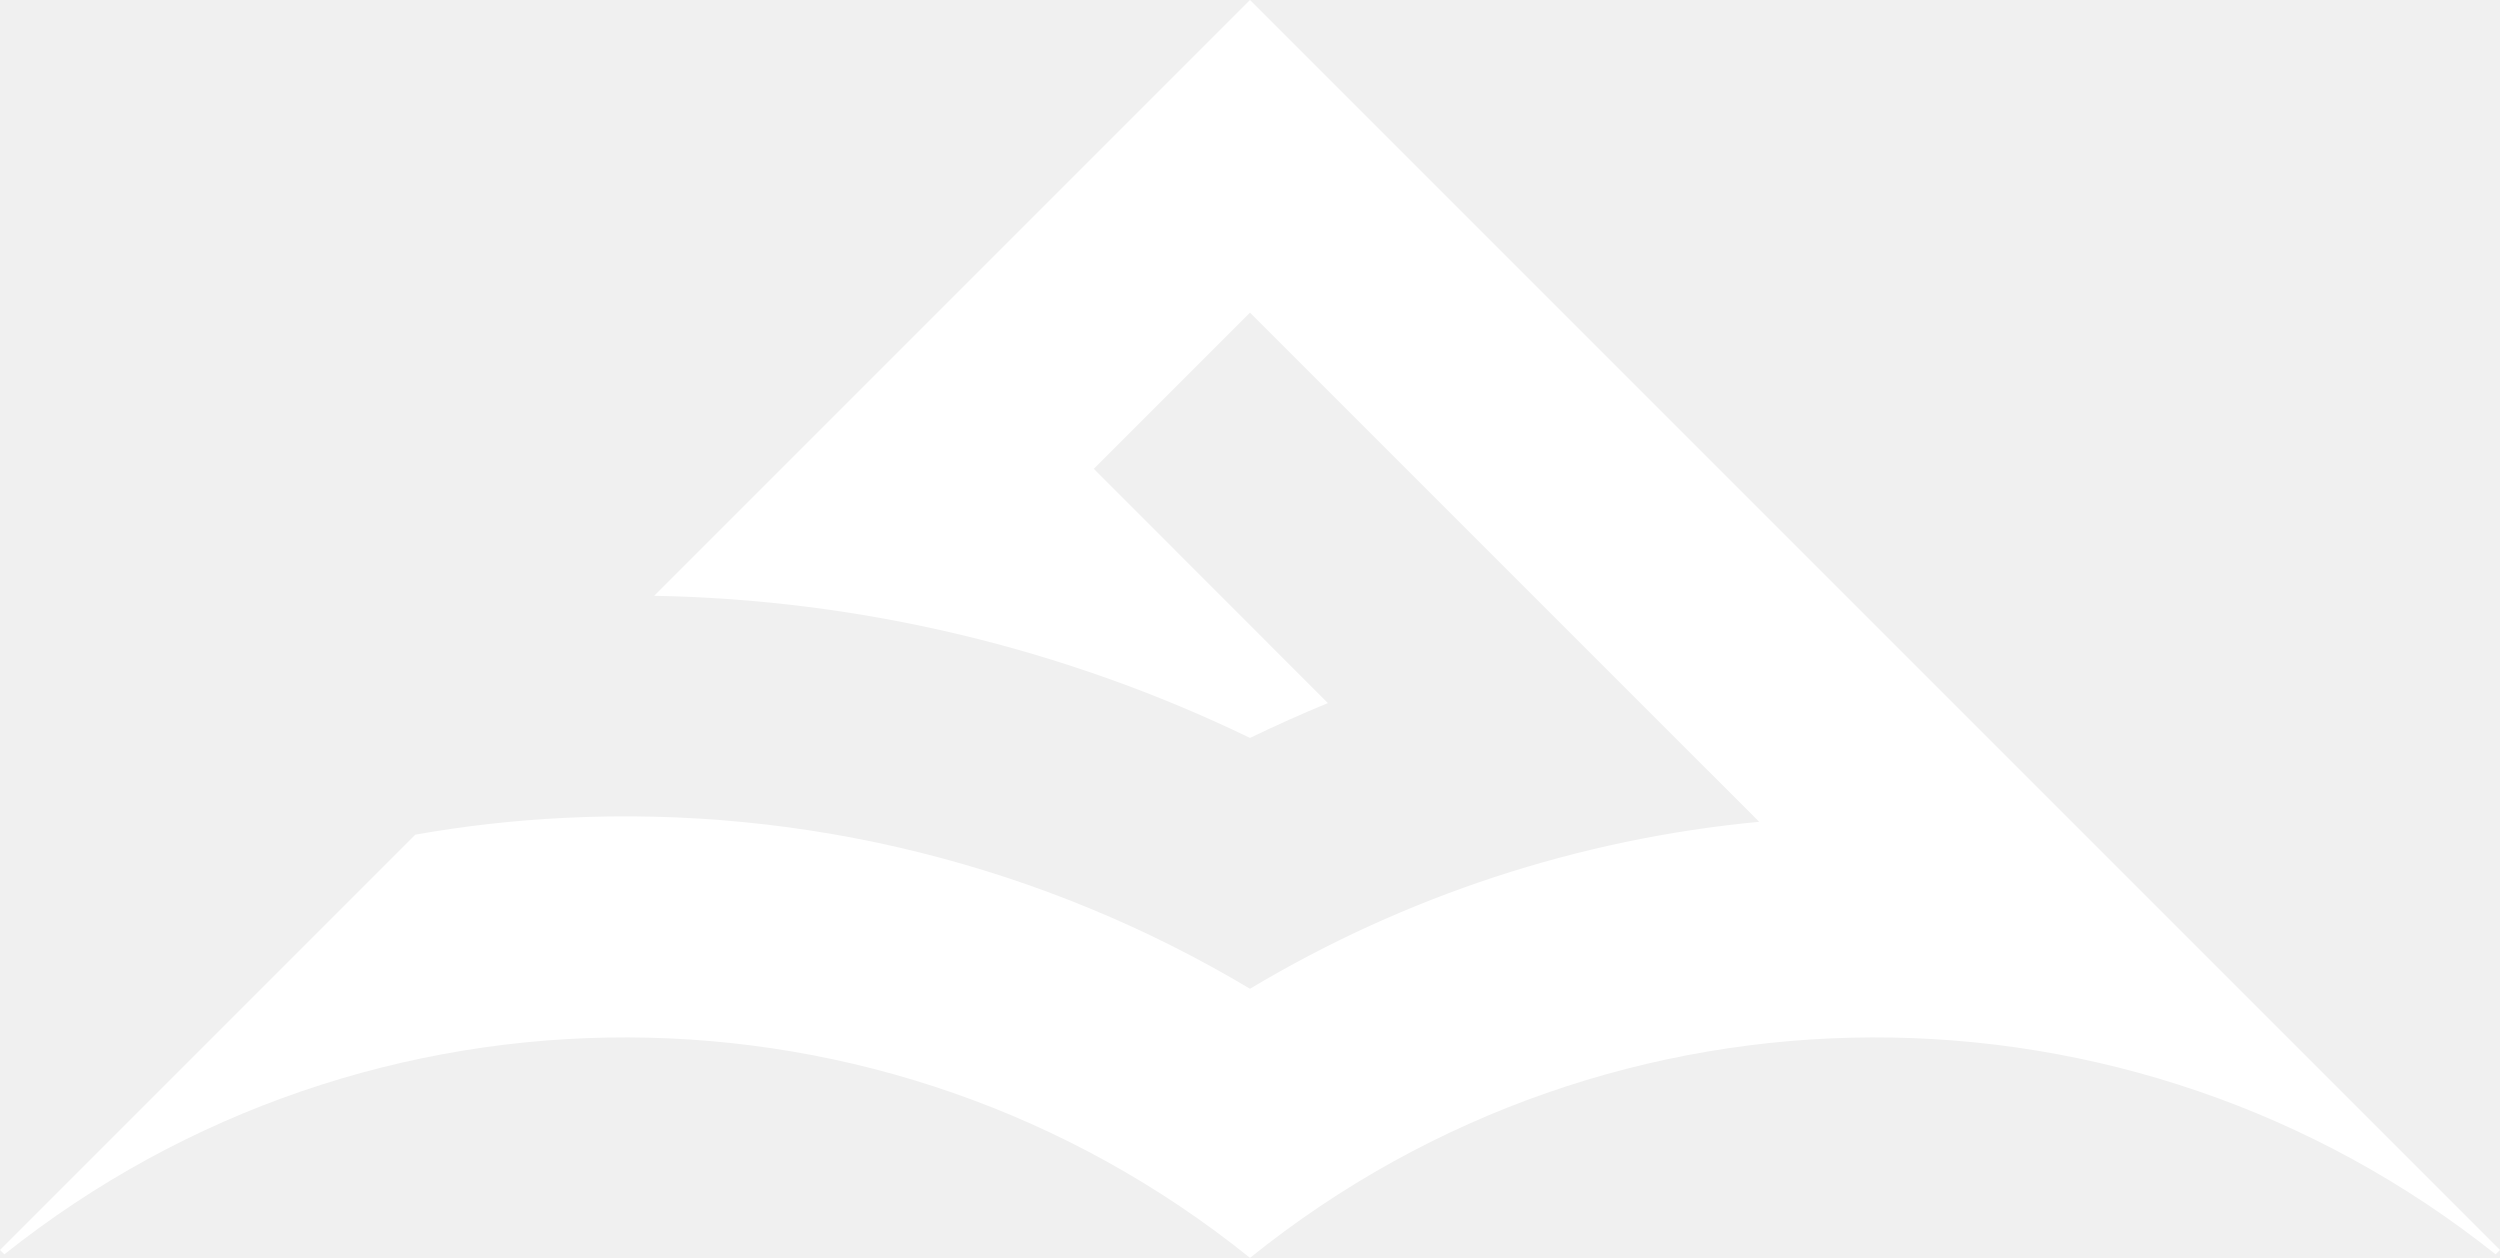
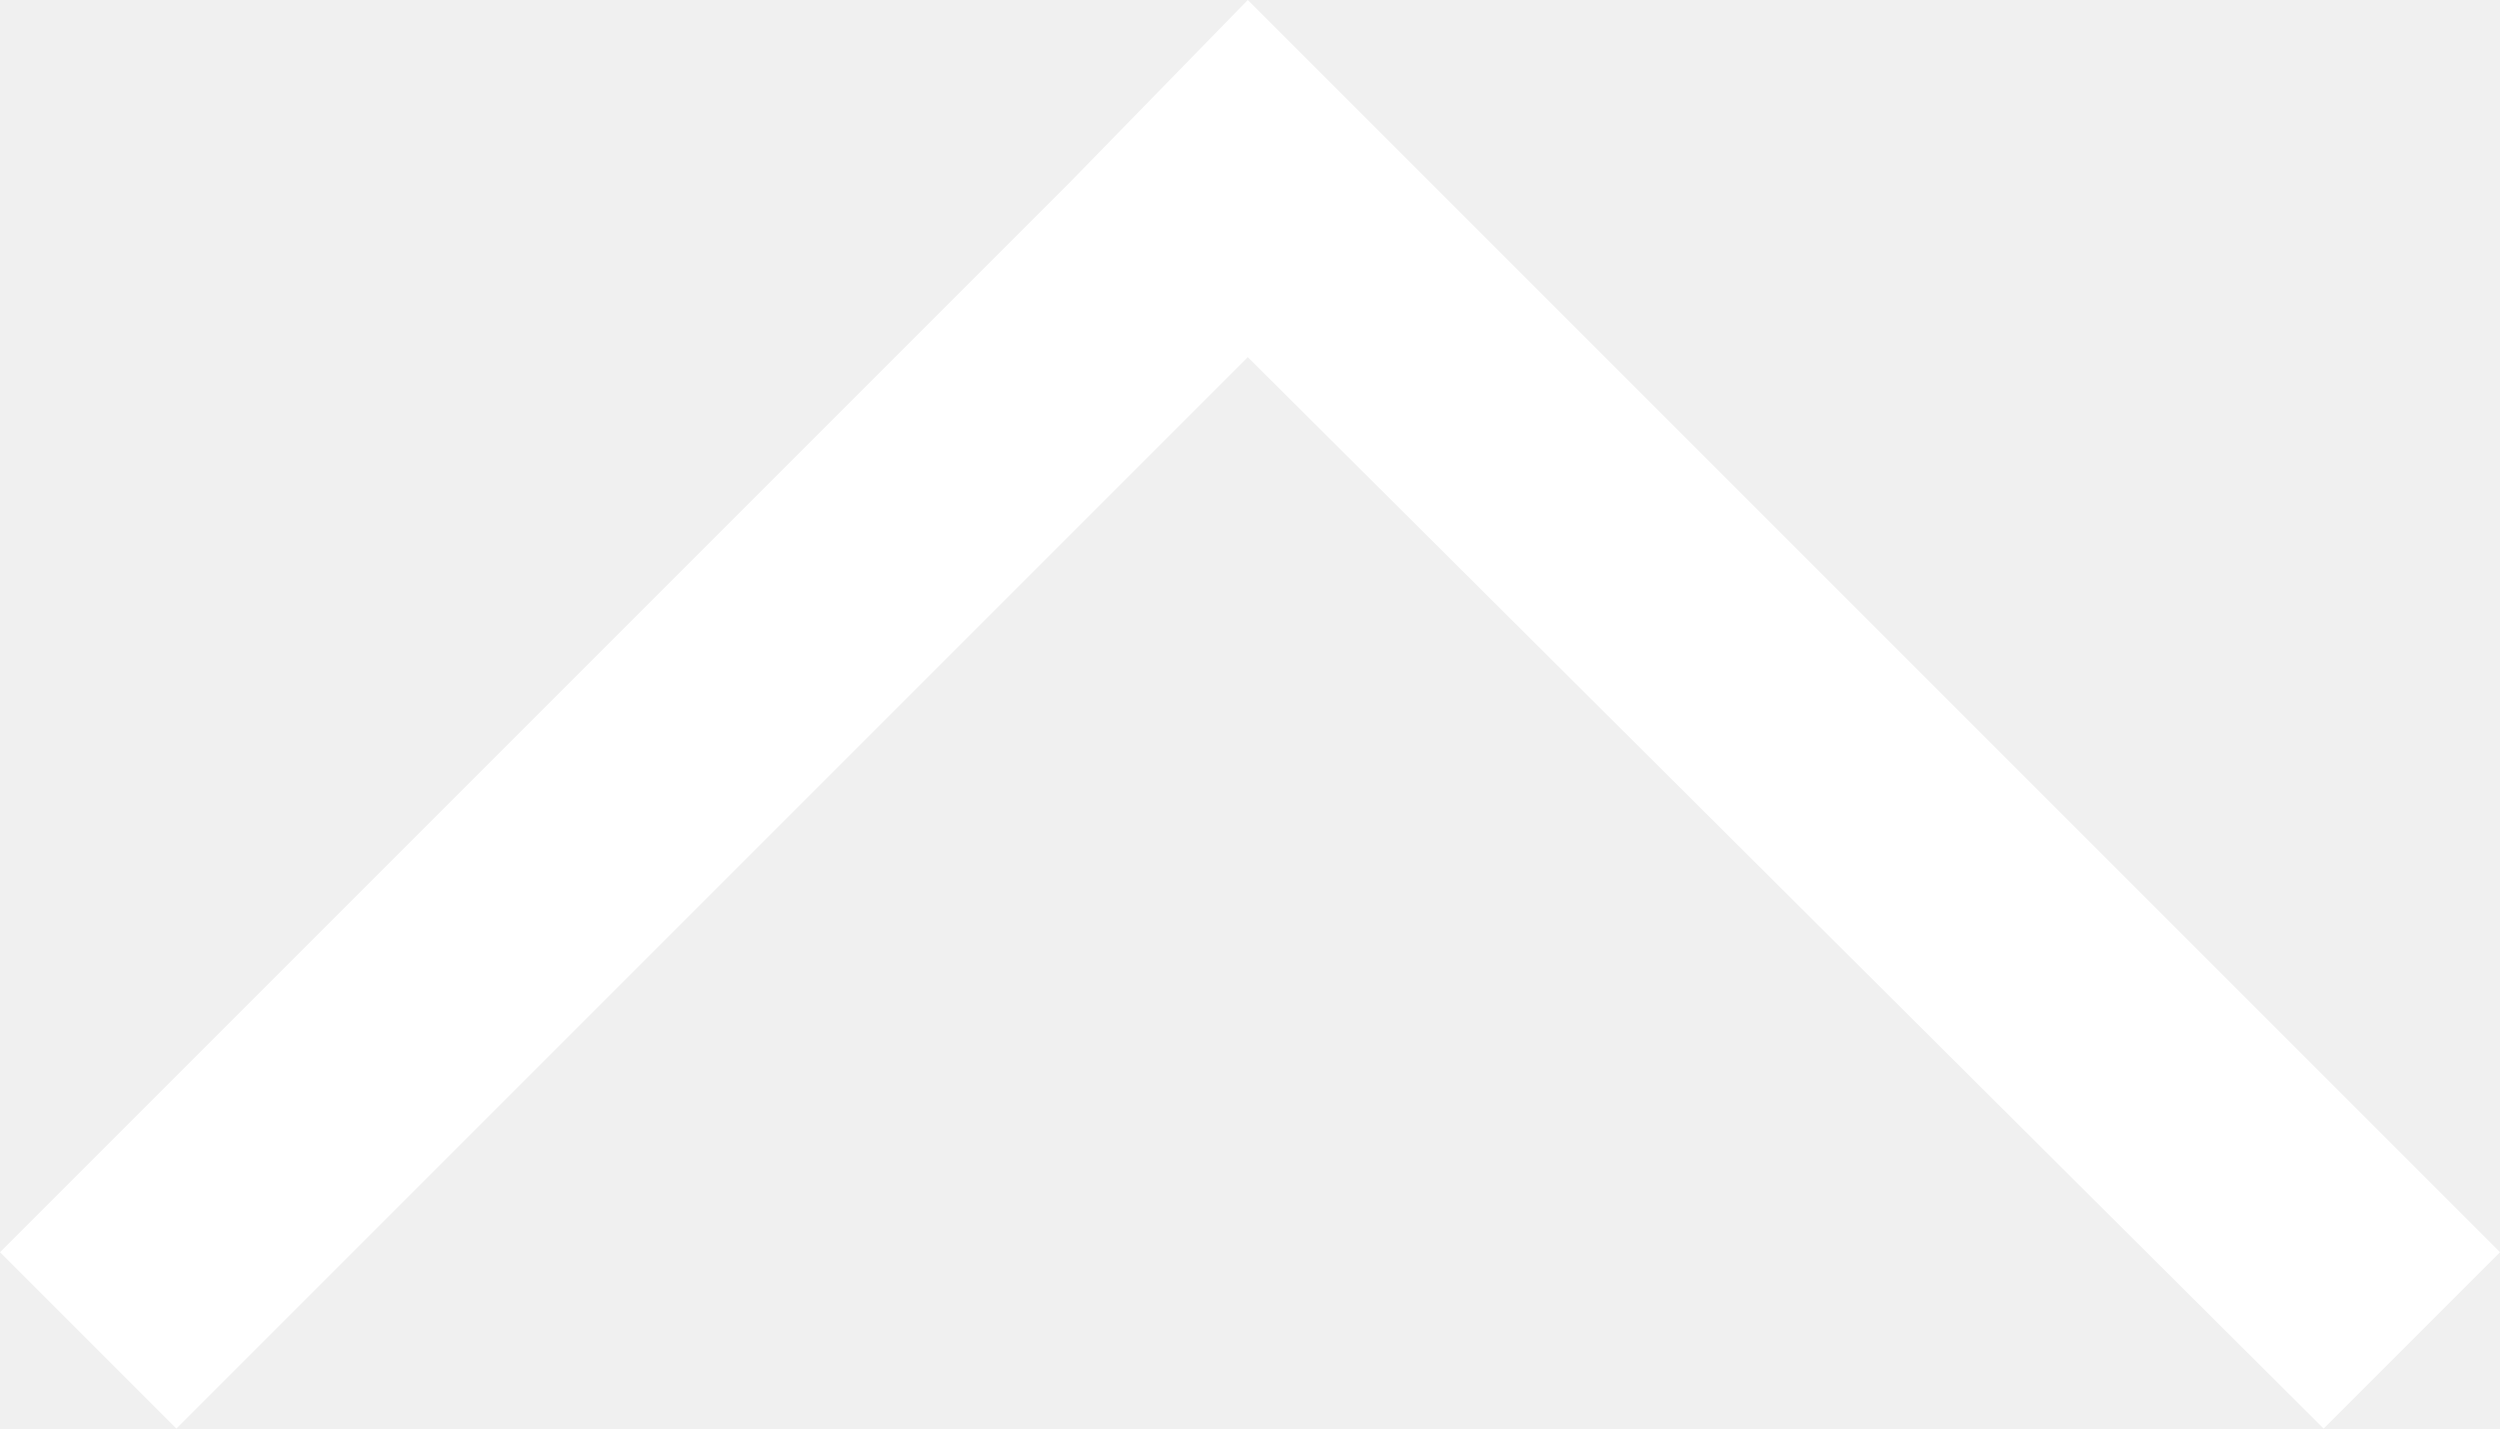
- <svg xmlns="http://www.w3.org/2000/svg" id="Layer_1" data-name="Layer 1" viewBox="0 0 120.68 60.72">
-   <defs>
-     <style>.cls-1{fill:#fff;}</style>
-   </defs>
-   <path class="cls-1" d="M60.34,0,31.58,28.76a69,69,0,0,1,28.76,6.86c1.25-.6,2.49-1.16,3.76-1.68L52.8,22.63l7.54-7.54L84.92,39.67a58.59,58.59,0,0,0-24.58,8.06,58.79,58.79,0,0,0-33.08-8.25,57.41,57.41,0,0,0-7.21.81L0,60.34l.21.21a48.09,48.09,0,0,1,60.13.17,48.09,48.09,0,0,1,60.13-.17l.21-.21Z" />
+ <svg xmlns="http://www.w3.org/2000/svg" version="1.1" id="Layer_1" x="0px" y="0px" viewBox="0 0 56.7 32.4" style="enable-background:new 0 0 56.7 32.4;" xml:space="preserve">
+   <style type="text/css">
+ 	.st0{fill:#FFFFFF;}
+ </style>
+   <polygon class="st0" points="0,28.4 24.3,4.1 28.3,0 32.4,4.1 56.7,28.4 52.7,32.4 28.3,8.1 4,32.4 " />
</svg>
